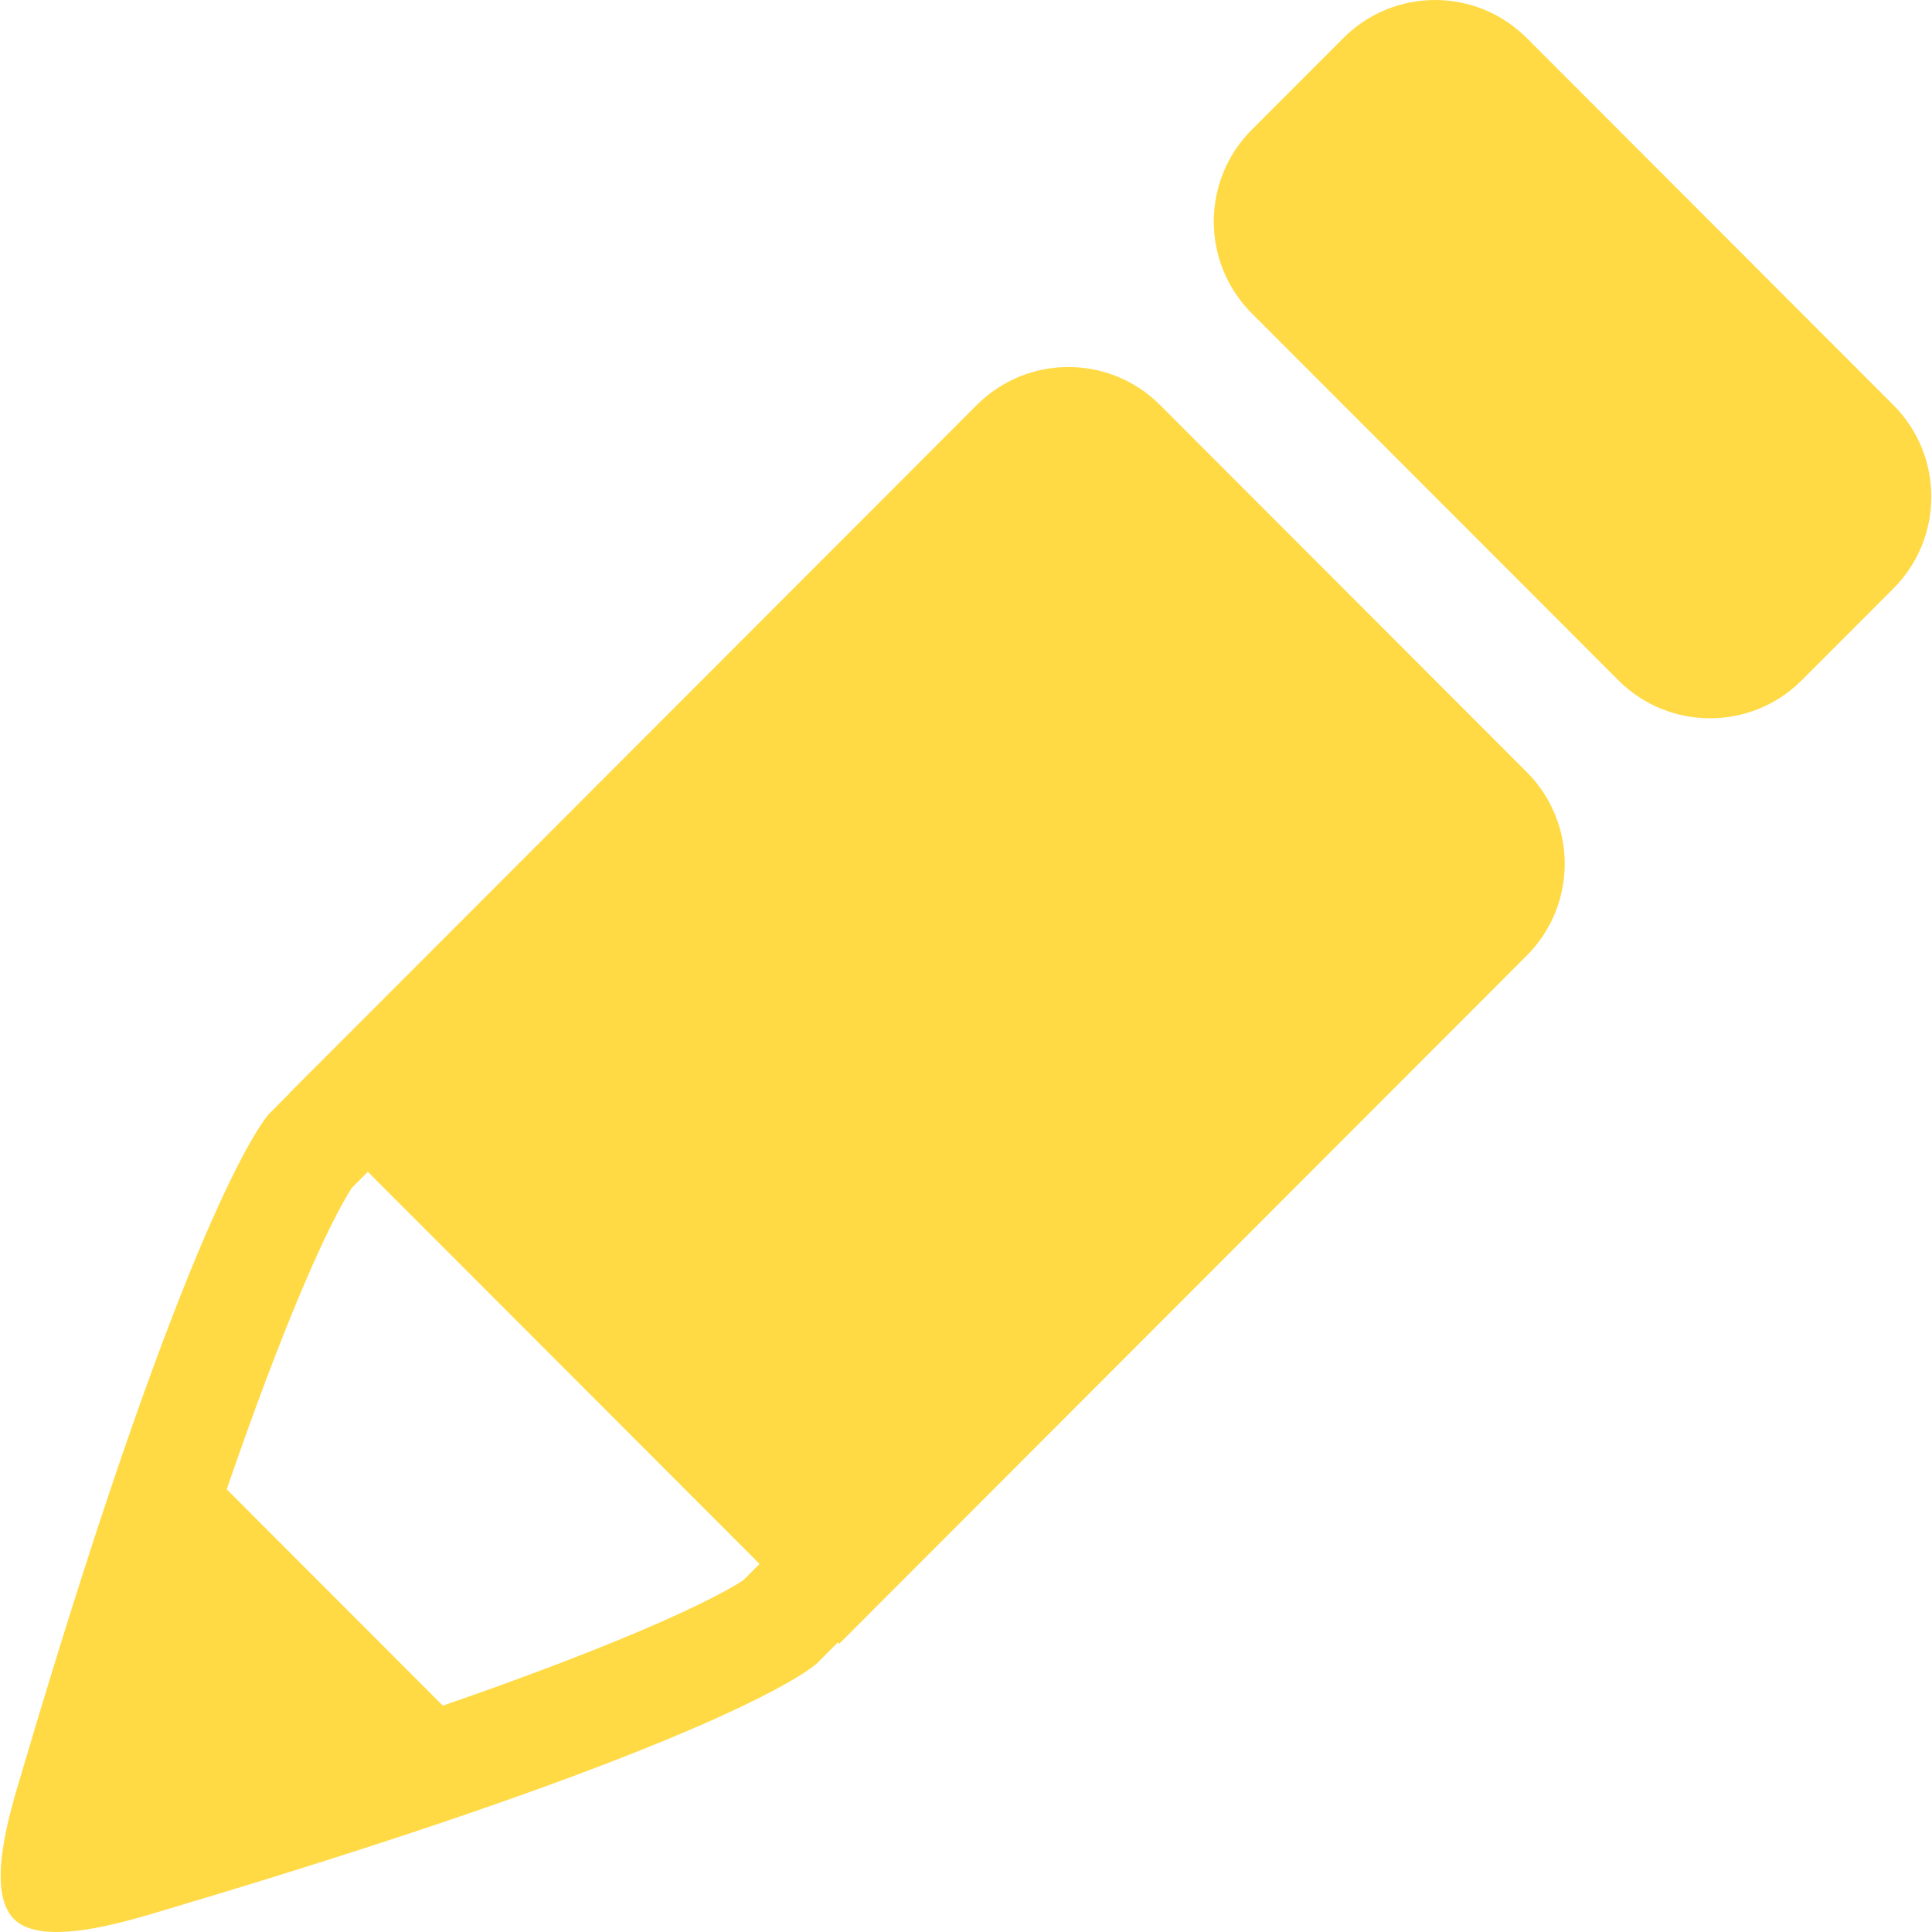
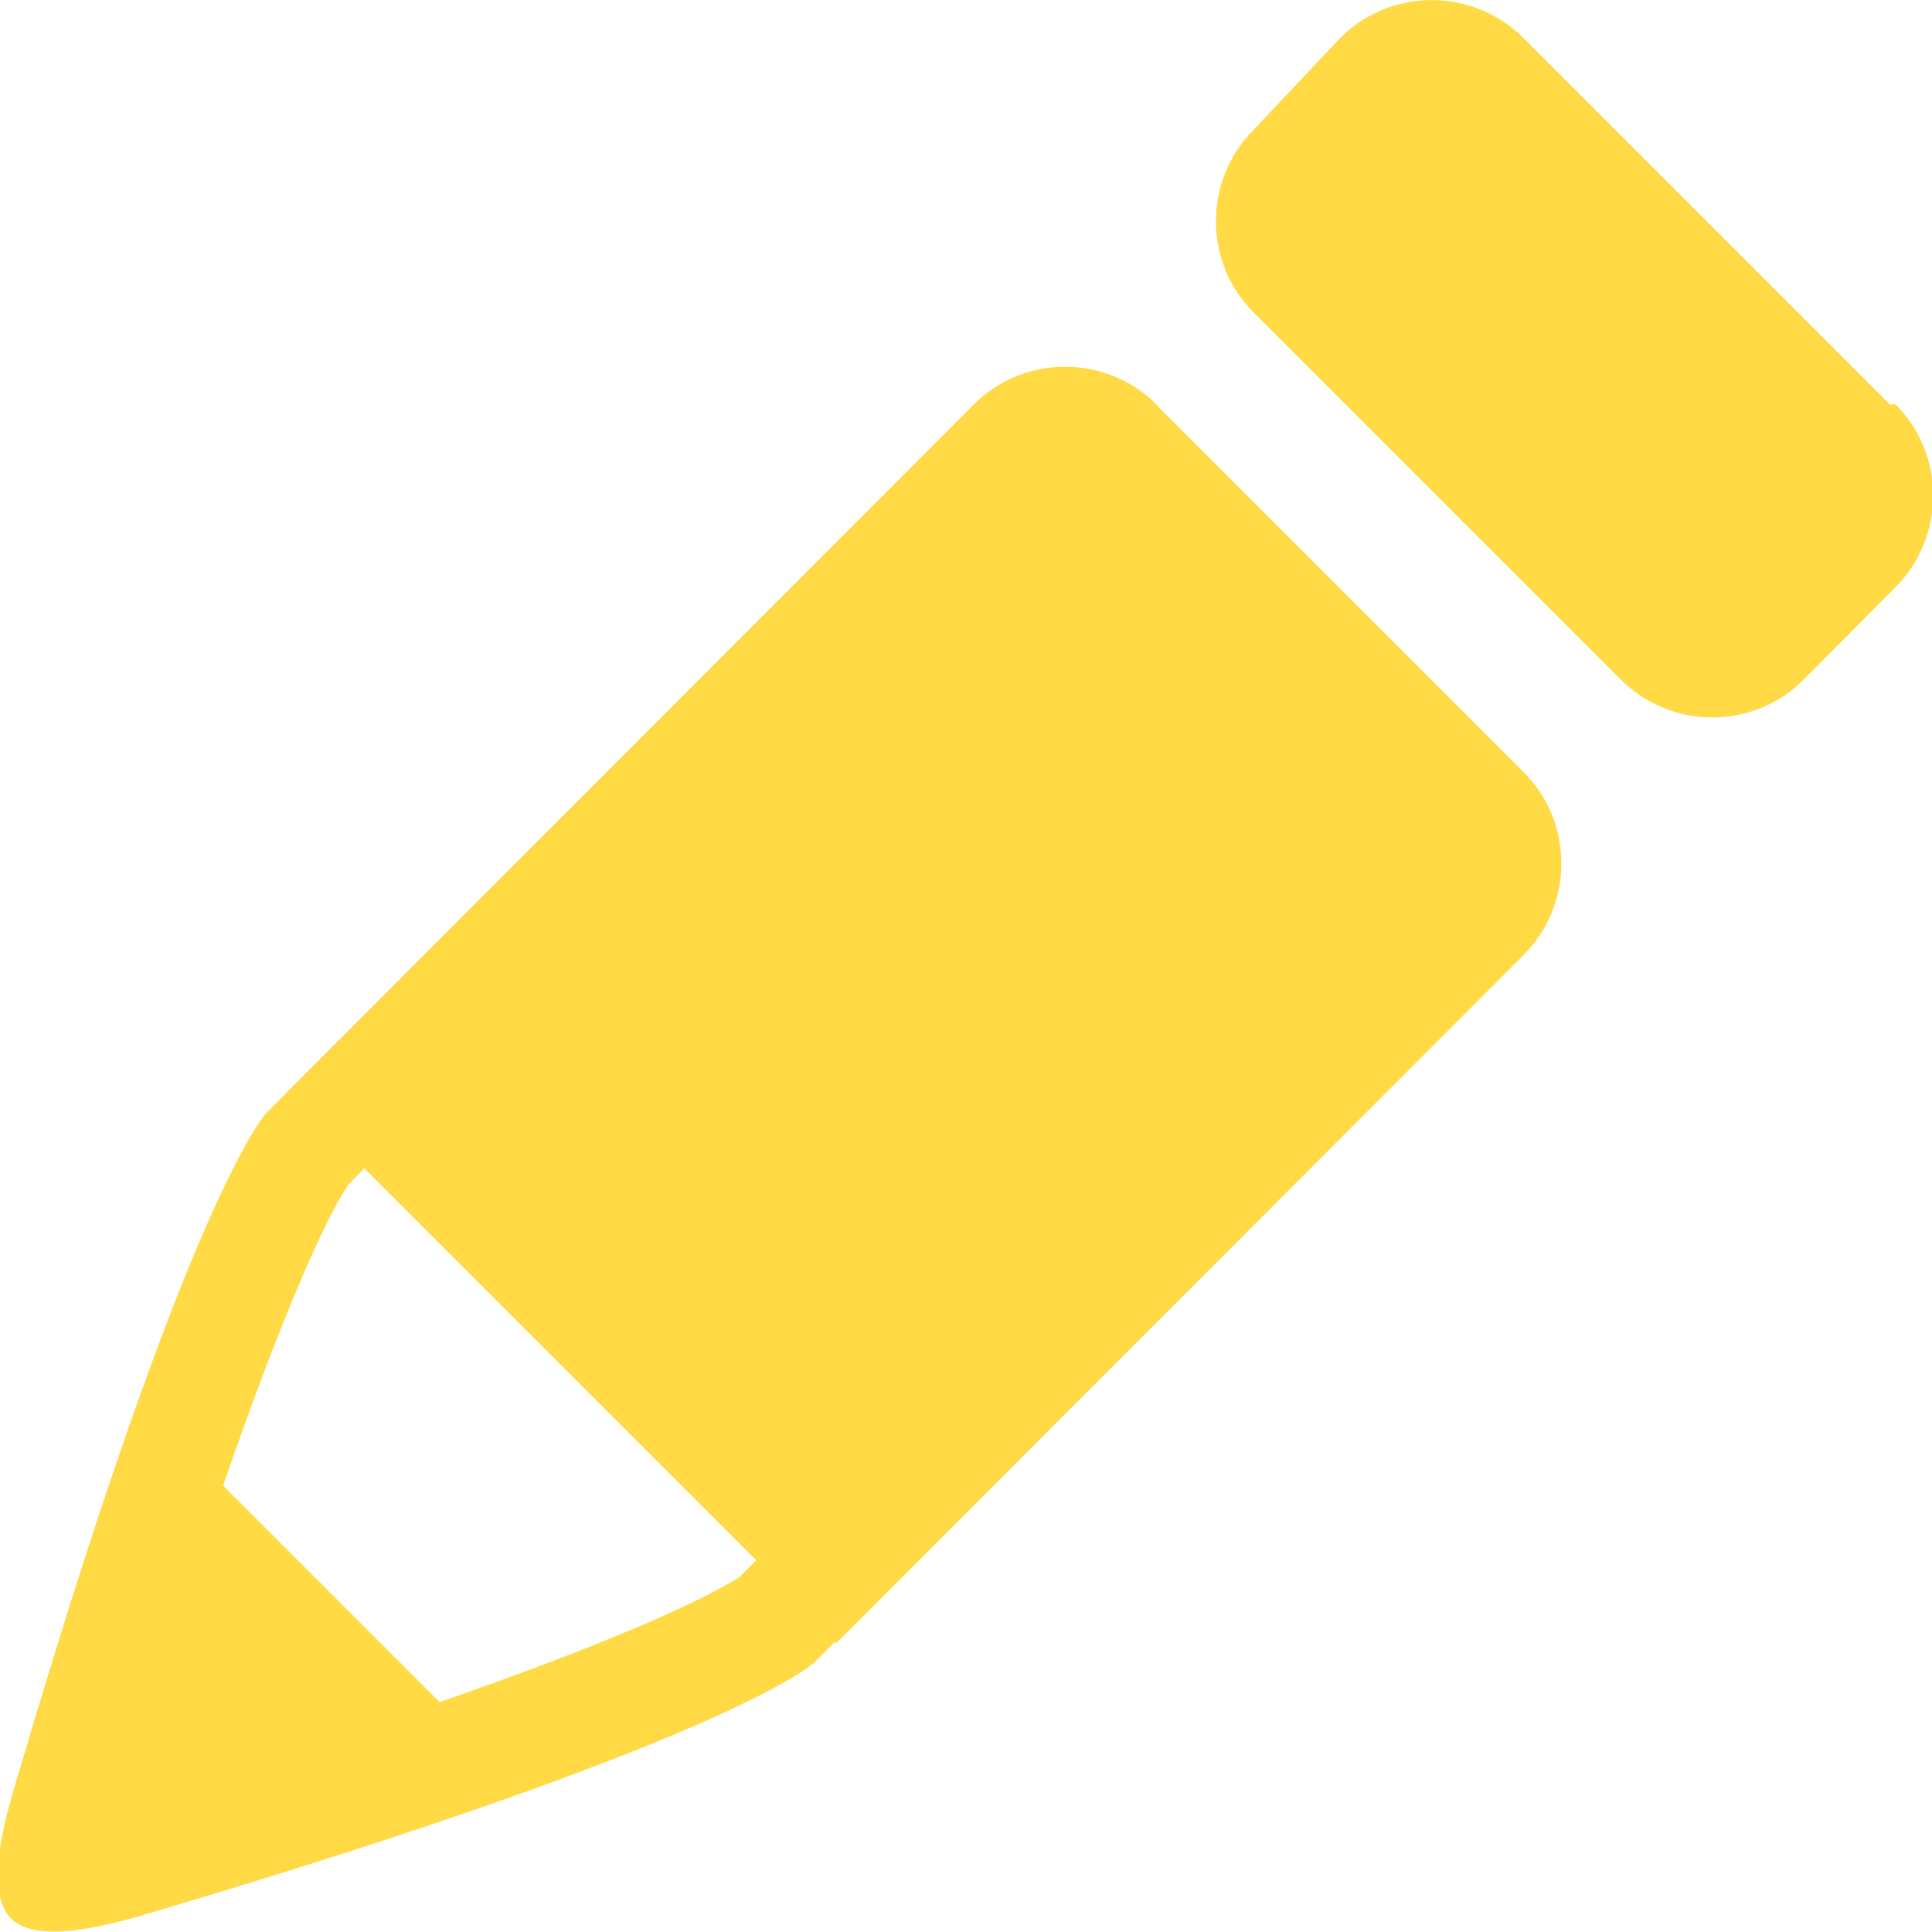
- <svg xmlns="http://www.w3.org/2000/svg" version="1.1" id="Capa_1" x="0px" y="0px" viewBox="0 0 268.725 268.725" style="enable-background:new 0 0 268.725 268.725;" xml:space="preserve" width="512px" height="512px">
-   <g id="Edit">
-     <path style="fill-rule:evenodd;clip-rule:evenodd;" d="M161.359,56.337c-7.041-7.049-18.458-7.049-25.498,0l-6.374,6.381   l-89.243,89.337l0.023,0.023l-2.812,2.82c0,0-8.968,9.032-29.216,74.399c-0.142,0.457-0.283,0.911-0.426,1.374   c-0.361,1.171-0.726,2.361-1.094,3.567c-0.326,1.066-0.656,2.154-0.987,3.249c-0.279,0.923-0.556,1.836-0.839,2.779   c-0.642,2.14-1.292,4.318-1.955,6.567c-1.455,4.937-5.009,16.07-0.99,20.1c3.87,3.882,15.12,0.467,20.043-0.993   c2.232-0.662,4.395-1.311,6.519-1.952c0.981-0.296,1.932-0.586,2.891-0.878c1.031-0.314,2.057-0.626,3.062-0.935   c1.269-0.39,2.52-0.775,3.75-1.157c0.367-0.114,0.727-0.227,1.091-0.34c62.192-19.365,73.357-28.453,74.285-29.284   c0.007-0.005,0.007-0.005,0.012-0.01c0.039-0.036,0.066-0.06,0.066-0.06l2.879-2.886l0.193,0.193l89.245-89.337l-0.001-0.001   l6.374-6.381c7.041-7.048,7.041-18.476,0-25.525L161.359,56.337z M103.399,219.782c-0.078,0.053-0.184,0.122-0.296,0.193   c-0.062,0.04-0.137,0.087-0.211,0.133c-0.075,0.047-0.157,0.098-0.244,0.151c-0.077,0.047-0.157,0.095-0.243,0.147   c-2.969,1.777-11.682,6.362-32.828,14.017c-2.471,0.894-5.162,1.842-7.981,2.819l-30.06-30.091c0.98-2.84,1.929-5.551,2.826-8.041   c7.638-21.235,12.219-29.974,13.986-32.939c0.043-0.071,0.082-0.136,0.121-0.2c0.062-0.102,0.12-0.197,0.174-0.284   c0.043-0.069,0.088-0.141,0.126-0.2c0.071-0.111,0.14-0.217,0.193-0.296l2.2-2.206l54.485,54.542L103.399,219.782z M263.351,56.337   l-50.997-51.05c-7.041-7.048-18.456-7.048-25.498,0l-12.748,12.763c-7.041,7.048-7.041,18.476,0,25.524l50.996,51.05   c7.04,7.048,18.457,7.048,25.498,0l12.749-12.762C270.392,74.813,270.392,63.385,263.351,56.337z" fill="#FFDA44" />
+ <svg xmlns="http://www.w3.org/2000/svg" xml:space="preserve" viewBox="0 0 16.795 16.795" height="32" width="32" version="1.1" y="0px" x="0px">
+   <g id="Edit" transform="matrix(.0625 0 0 .0625 -.00593 -.0000623)">
+     <path d="m161 56.3c-7.04-7.05-18.5-7.05-25.5 0l-6.37 6.38-89.2 89.3 0.023 0.023-2.81 2.82s-8.97 9.03-29.2 74.4l-0.426 1.37c-0.361 1.17-0.726 2.36-1.09 3.57-0.326 1.07-0.656 2.15-0.987 3.25l-0.839 2.78c-0.642 2.14-1.29 4.32-1.96 6.57-1.46 4.94-5.01 16.1-0.99 20.1 3.87 3.88 15.1 0.467 20-0.993 2.23-0.662 4.4-1.31 6.52-1.95 0.981-0.296 1.93-0.586 2.89-0.878 1.03-0.314 2.06-0.626 3.06-0.935 1.27-0.39 2.52-0.775 3.75-1.16 0.367-0.114 0.727-0.227 1.09-0.34 62.2-19.4 73.4-28.5 74.3-29.3 0.007-0.005 0.007-0.005 0.012-0.01 0.039-0.036 0.066-0.06 0.066-0.06l2.88-2.89 0.193 0.193 89.2-89.3-0.001-0.001 6.37-6.38c7.04-7.05 7.04-18.5 0-25.5l-51-51zm-58 163c-0.078 0.053-0.184 0.122-0.296 0.193-0.062 0.04-0.137 0.087-0.211 0.133-0.075 0.047-0.157 0.098-0.244 0.151-0.077 0.047-0.157 0.095-0.243 0.147-2.97 1.78-11.7 6.36-32.8 14-2.47 0.894-5.16 1.84-7.98 2.82l-30.1-30.1c0.98-2.84 1.93-5.55 2.83-8.04 7.64-21.2 12.2-30 14-32.9 0.043-0.071 0.082-0.136 0.121-0.2 0.062-0.102 0.12-0.197 0.174-0.284 0.043-0.069 0.088-0.141 0.126-0.2 0.071-0.111 0.14-0.217 0.193-0.296l2.2-2.21 54.5 54.5-2.25 2.26zm160-163-51-51c-7.04-7.05-18.5-7.05-25.5 0l-12 12.7c-7.04 7.05-7.04 18.5 0 25.5l51 51c7.04 7.05 18.5 7.05 25.5 0l12.7-12.8c7.04-7.05 7.04-18.5 0-25.5z" fill-rule="evenodd" clip-rule="evenodd" fill="#ffda44" />
  </g>
-   <g>
- </g>
-   <g>
- </g>
-   <g>
- </g>
-   <g>
- </g>
-   <g>
- </g>
-   <g>
- </g>
-   <g>
- </g>
-   <g>
- </g>
-   <g>
- </g>
-   <g>
- </g>
-   <g>
- </g>
-   <g>
- </g>
-   <g>
- </g>
-   <g>
- </g>
-   <g>
- </g>
</svg>
